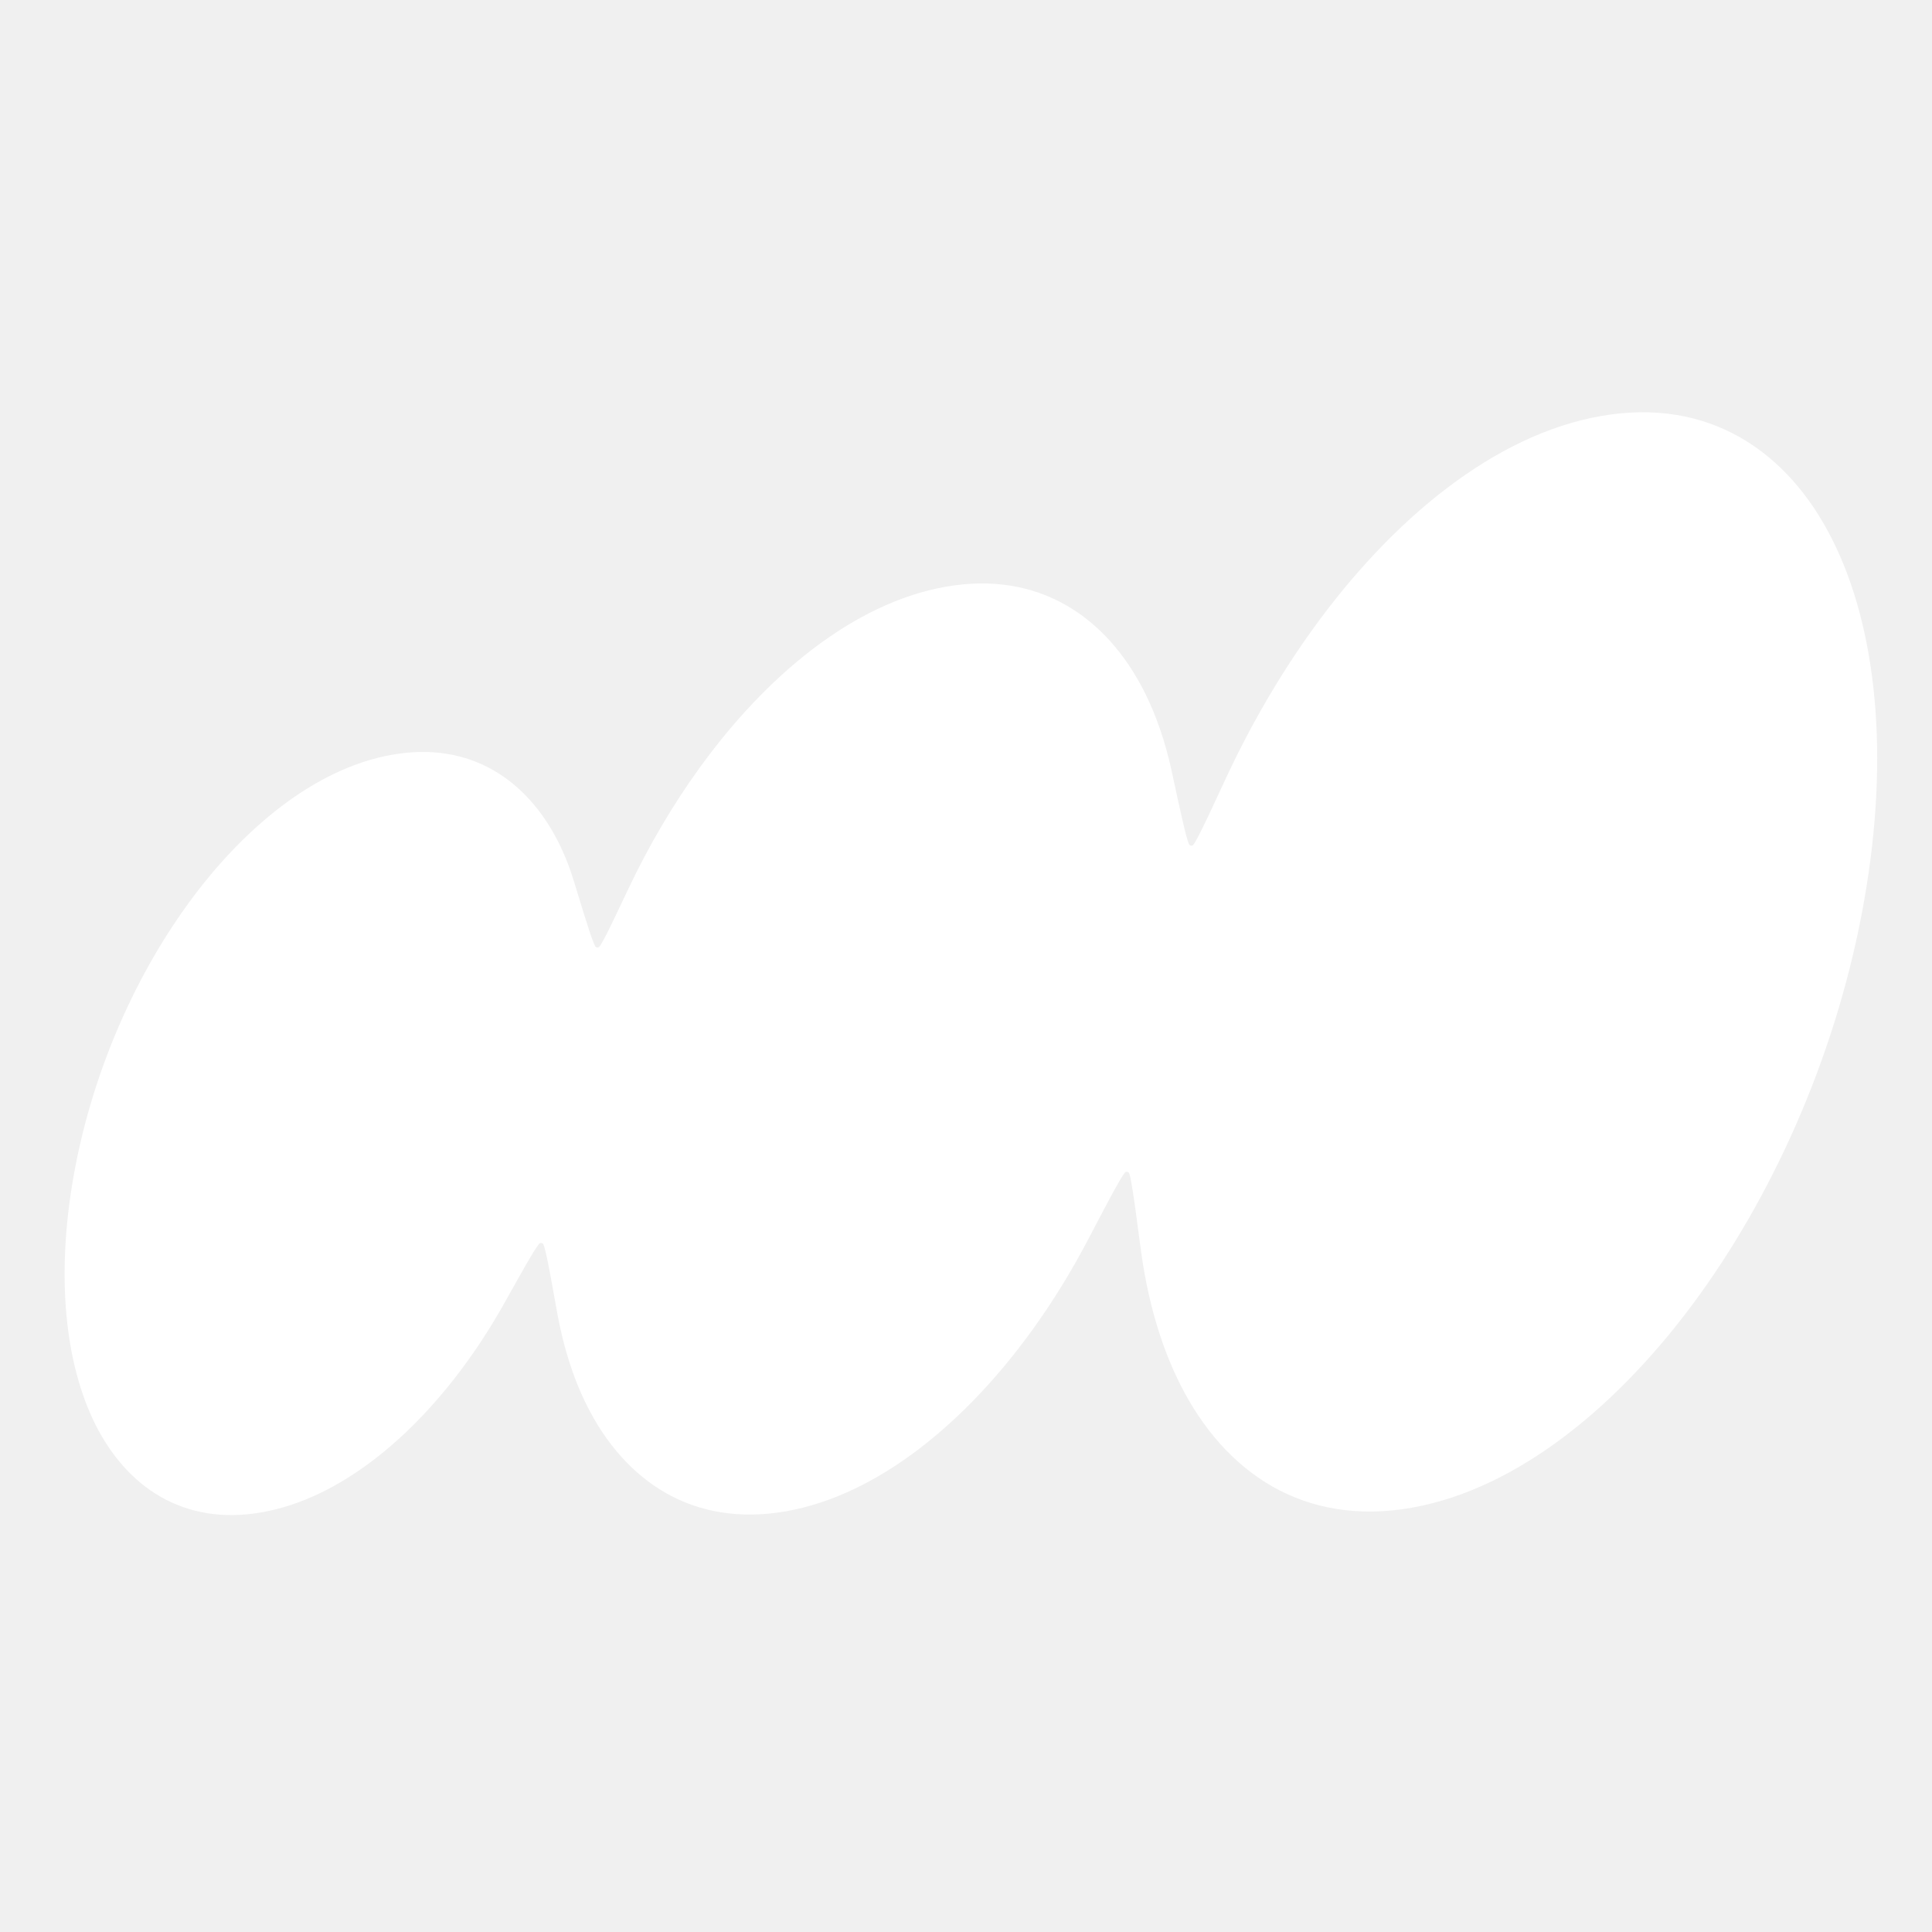
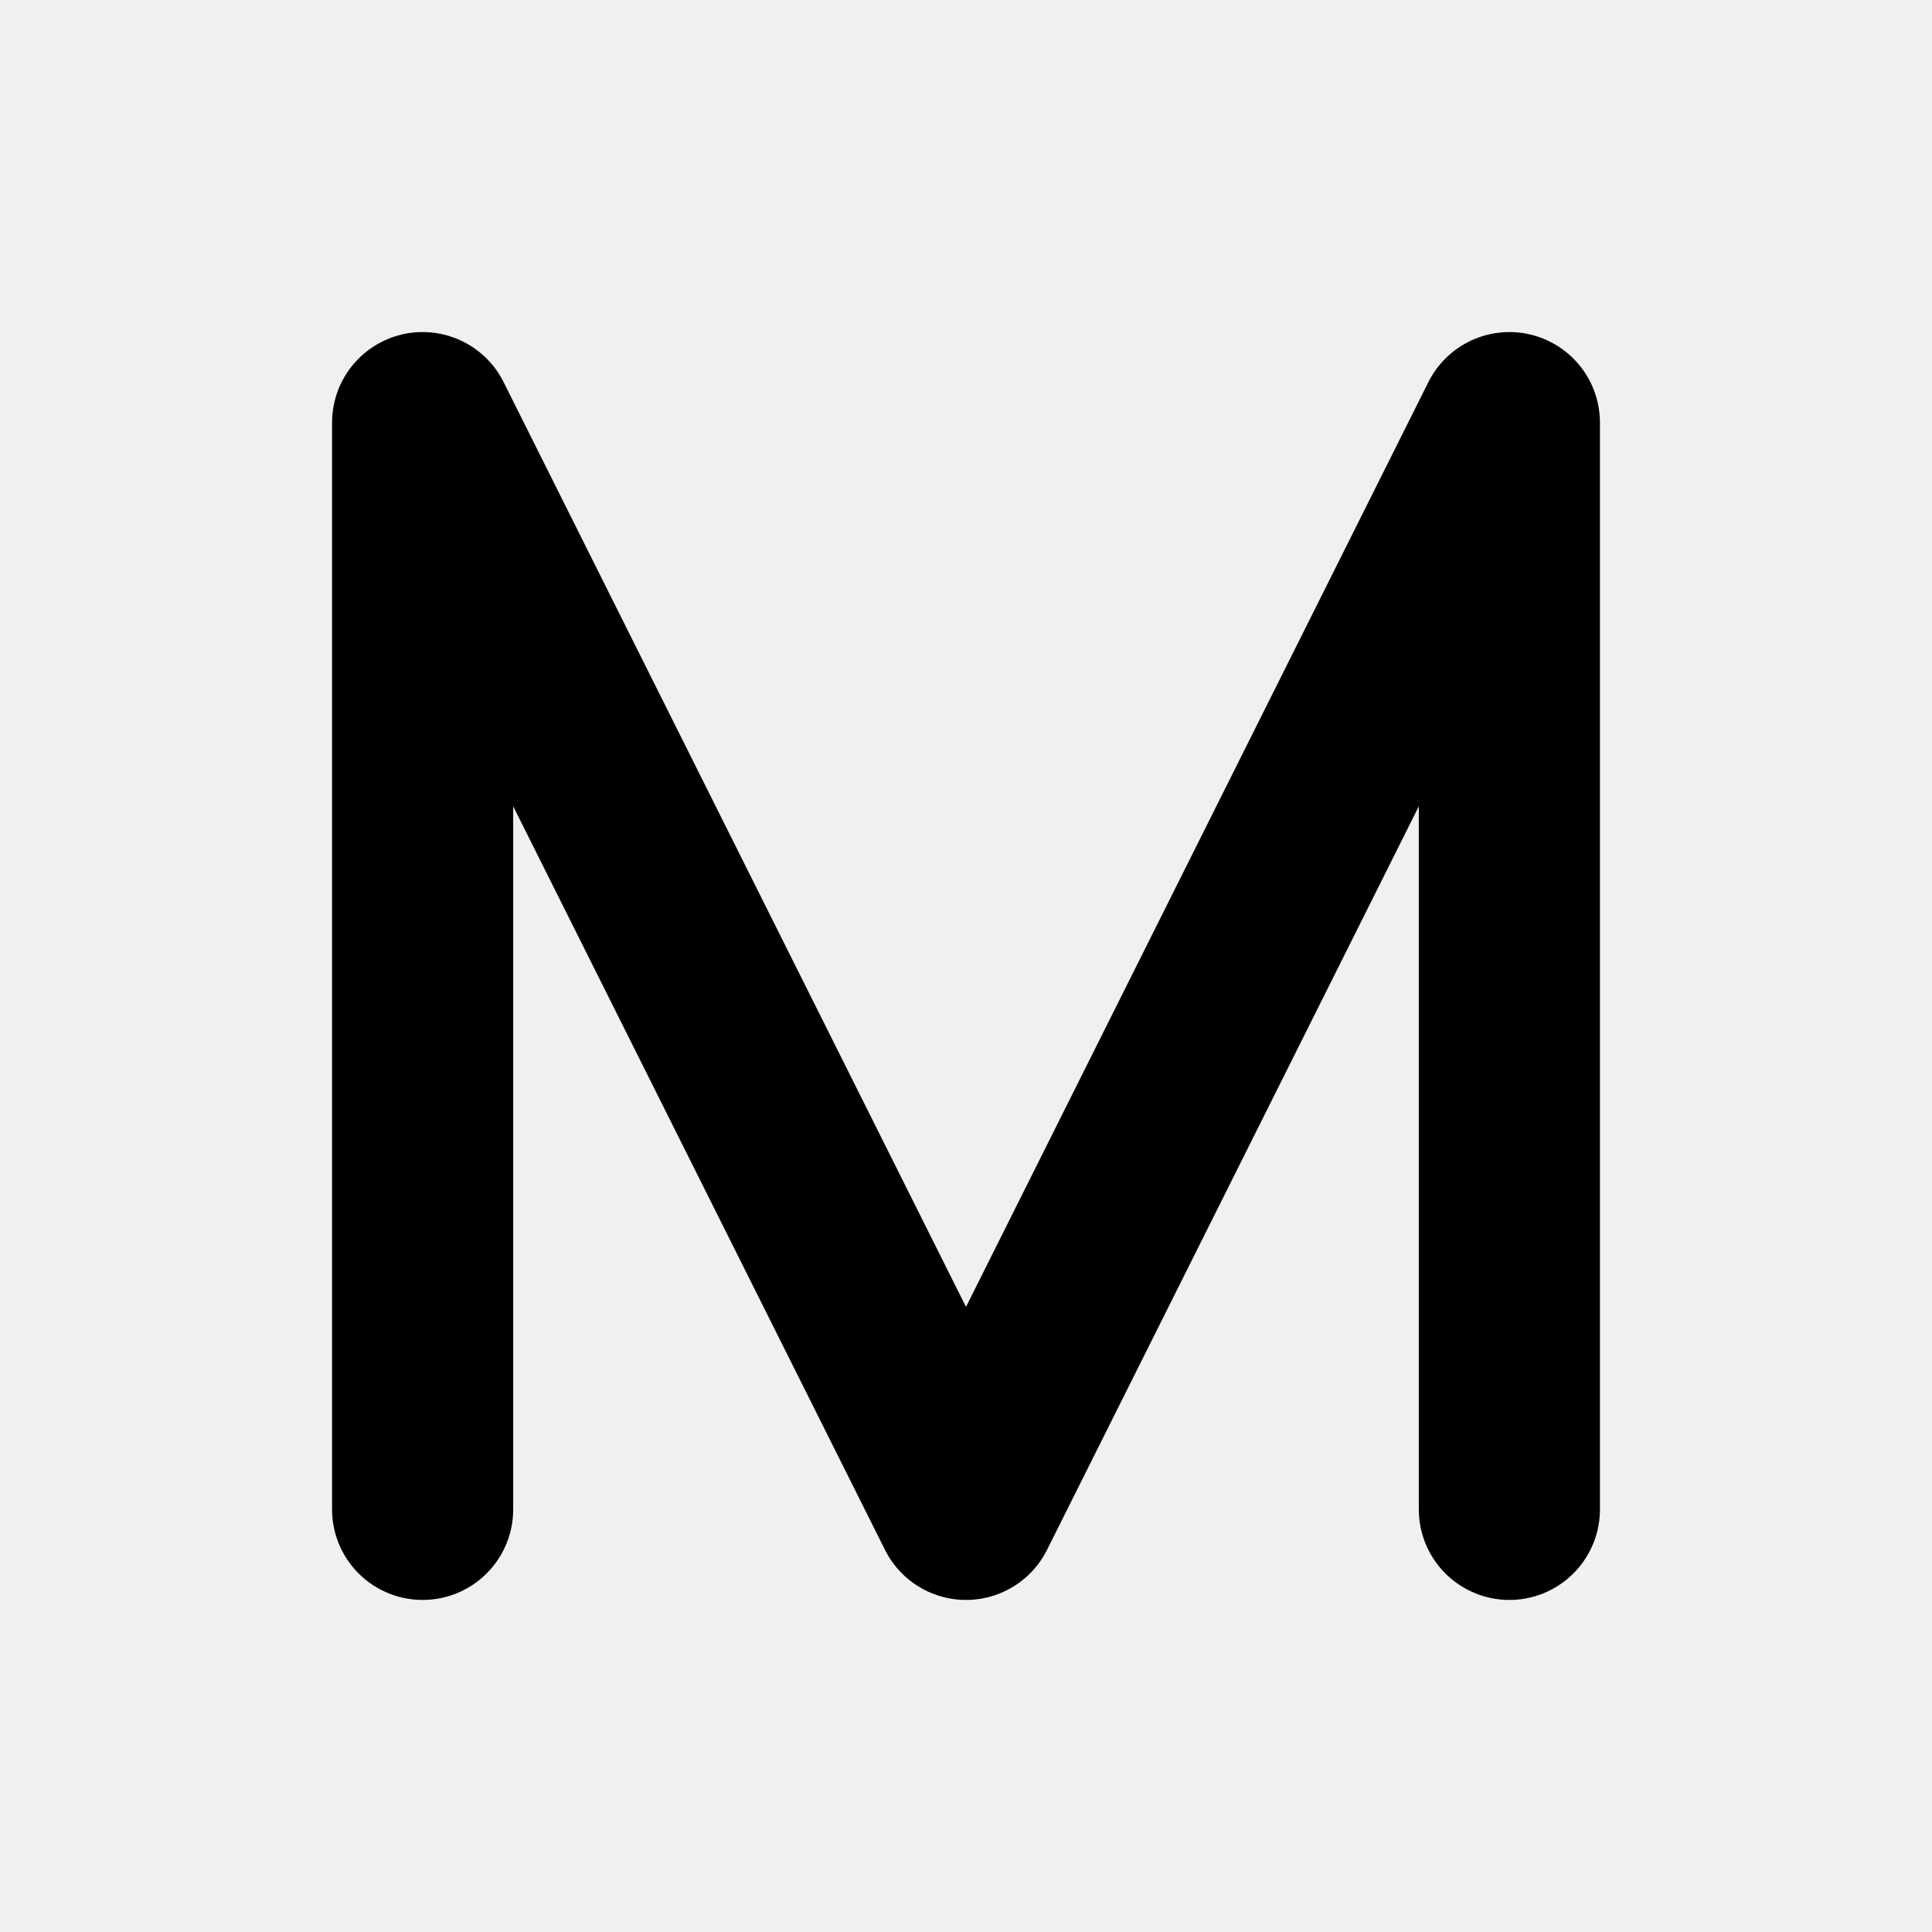
- <svg xmlns="http://www.w3.org/2000/svg" width="20" height="20" viewBox="0 0 20 20" fill="none">
-   <path d="M16.58 4.356C17.669 4.164 18.469 4.707 18.922 5.604C19.377 6.507 19.513 7.816 19.249 9.313C18.985 10.811 18.363 12.253 17.55 13.379C16.742 14.498 15.694 15.367 14.604 15.559C13.515 15.751 12.716 15.208 12.263 14.311C12.064 13.916 11.926 13.442 11.856 12.909C11.788 12.39 11.754 12.13 11.723 12.105C11.692 12.08 11.666 12.075 11.628 12.088C11.59 12.101 11.47 12.331 11.23 12.79C11.054 13.126 10.859 13.444 10.647 13.737C9.965 14.683 9.068 15.43 8.128 15.595C7.188 15.761 6.506 15.293 6.124 14.535C5.984 14.257 5.88 13.934 5.816 13.575C5.731 13.101 5.689 12.864 5.658 12.84C5.626 12.816 5.603 12.812 5.565 12.825C5.528 12.837 5.413 13.044 5.181 13.459C5.062 13.673 4.932 13.876 4.795 14.067C4.237 14.839 3.494 15.466 2.703 15.606C1.912 15.746 1.348 15.349 1.036 14.73C0.721 14.106 0.63 13.208 0.81 12.188C0.99 11.168 1.414 10.179 1.976 9.4C2.534 8.628 3.277 8.001 4.068 7.862C4.859 7.723 5.422 8.119 5.734 8.738C5.797 8.864 5.852 9 5.896 9.147C6.033 9.597 6.102 9.821 6.134 9.841C6.168 9.862 6.189 9.864 6.226 9.848C6.261 9.833 6.357 9.631 6.548 9.226C6.76 8.779 7.006 8.36 7.279 7.982C7.962 7.036 8.858 6.289 9.798 6.123C10.738 5.957 11.42 6.426 11.803 7.184C11.922 7.422 12.015 7.693 12.08 7.991C12.191 8.505 12.246 8.762 12.278 8.784C12.312 8.807 12.336 8.81 12.373 8.795C12.41 8.78 12.517 8.549 12.732 8.087C12.992 7.528 13.296 7.004 13.634 6.536C14.443 5.416 15.491 4.548 16.58 4.356ZM18.953 8.351C18.949 8.434 18.943 8.517 18.936 8.602C18.936 8.602 18.936 8.602 18.937 8.602C18.937 8.602 18.937 8.602 18.937 8.602C18.944 8.517 18.949 8.434 18.953 8.351ZM13.946 6.694C13.946 6.694 13.946 6.694 13.946 6.694C13.758 6.954 13.58 7.234 13.415 7.53C13.415 7.531 13.415 7.531 13.415 7.531C13.416 7.531 13.416 7.531 13.416 7.531C13.581 7.235 13.759 6.955 13.947 6.695C13.947 6.694 13.947 6.694 13.946 6.694Z" fill="white" />
-   <path d="M16.58 4.356L16.571 4.307L16.571 4.307L16.58 4.356ZM18.922 5.604L18.966 5.582V5.582L18.922 5.604ZM19.249 9.313L19.298 9.322V9.322L19.249 9.313ZM17.55 13.379L17.591 13.408V13.408L17.55 13.379ZM14.604 15.559L14.613 15.608L14.613 15.608L14.604 15.559ZM12.263 14.311L12.219 14.334L12.219 14.334L12.263 14.311ZM10.647 13.737L10.688 13.766L10.688 13.766L10.647 13.737ZM8.128 15.595L8.136 15.645L8.136 15.645L8.128 15.595ZM6.124 14.535L6.079 14.557L6.079 14.557L6.124 14.535ZM4.795 14.067L4.835 14.096L4.835 14.096L4.795 14.067ZM2.703 15.606L2.712 15.655L2.712 15.655L2.703 15.606ZM1.036 14.73L0.991 14.753L0.991 14.753L1.036 14.73ZM0.81 12.188L0.761 12.18L0.761 12.18L0.81 12.188ZM1.976 9.4L1.936 9.371L1.936 9.371L1.976 9.4ZM4.068 7.862L4.059 7.813L4.059 7.813L4.068 7.862ZM5.734 8.738L5.779 8.715L5.779 8.715L5.734 8.738ZM7.279 7.982L7.239 7.953L7.239 7.953L7.279 7.982ZM9.798 6.123L9.789 6.074L9.789 6.074L9.798 6.123ZM11.803 7.184L11.847 7.162L11.847 7.162L11.803 7.184ZM13.634 6.536L13.594 6.507L13.594 6.507L13.634 6.536ZM18.953 8.351L19.003 8.354L18.903 8.349L18.953 8.351ZM13.947 6.695L13.906 6.665L13.947 6.695ZM13.946 6.694L13.905 6.665L13.946 6.694ZM18.937 8.602L18.887 8.598L18.937 8.602ZM12.08 7.991L12.031 8.002L12.08 7.991ZM12.278 8.784L12.25 8.825L12.278 8.784ZM12.732 8.087L12.686 8.066L12.732 8.087ZM12.373 8.795L12.392 8.841L12.373 8.795ZM13.416 7.531L13.372 7.506L13.416 7.531ZM6.134 9.841L6.16 9.799L6.134 9.841ZM6.548 9.226L6.594 9.248L6.548 9.226ZM6.226 9.848L6.246 9.894L6.226 9.848ZM18.936 8.602L18.986 8.606L18.936 8.602ZM5.658 12.84L5.689 12.801L5.658 12.84ZM5.181 13.459L5.225 13.483L5.181 13.459ZM5.565 12.825L5.581 12.872V12.872L5.565 12.825ZM13.415 7.53L13.371 7.506L13.415 7.53ZM11.723 12.105L11.755 12.066L11.723 12.105ZM11.628 12.088L11.612 12.041L11.628 12.088ZM16.58 4.356L16.588 4.405C17.123 4.311 17.583 4.397 17.965 4.615C18.347 4.833 18.654 5.185 18.877 5.627L18.922 5.604L18.966 5.582C18.737 5.126 18.417 4.758 18.014 4.528C17.611 4.298 17.126 4.209 16.571 4.307L16.58 4.356ZM18.922 5.604L18.877 5.627C19.326 6.516 19.462 7.814 19.2 9.304L19.249 9.313L19.298 9.322C19.563 7.818 19.428 6.497 18.966 5.582L18.922 5.604ZM19.249 9.313L19.2 9.304C18.937 10.794 18.318 12.23 17.51 13.349L17.55 13.379L17.591 13.408C18.408 12.276 19.033 10.827 19.298 9.322L19.249 9.313ZM17.55 13.379L17.51 13.349C16.705 14.464 15.666 15.321 14.596 15.51L14.604 15.559L14.613 15.608C15.721 15.413 16.78 14.532 17.591 13.408L17.55 13.379ZM14.604 15.559L14.596 15.51C14.062 15.604 13.601 15.518 13.22 15.3C12.838 15.082 12.531 14.73 12.308 14.289L12.263 14.311L12.219 14.334C12.448 14.789 12.768 15.157 13.17 15.387C13.574 15.617 14.058 15.706 14.613 15.608L14.604 15.559ZM12.263 14.311L12.308 14.289C12.112 13.899 11.975 13.431 11.906 12.902L11.856 12.909L11.807 12.915C11.877 13.453 12.016 13.932 12.219 14.334L12.263 14.311ZM11.23 12.79L11.186 12.767C11.011 13.101 10.817 13.417 10.607 13.708L10.647 13.737L10.688 13.766C10.901 13.471 11.097 13.152 11.274 12.813L11.23 12.79ZM10.647 13.737L10.607 13.708C9.927 14.649 9.041 15.384 8.119 15.546L8.128 15.595L8.136 15.645C9.095 15.476 10.002 14.717 10.688 13.766L10.647 13.737ZM8.128 15.595L8.119 15.546C7.66 15.627 7.266 15.553 6.941 15.368C6.616 15.183 6.356 14.884 6.168 14.512L6.124 14.535L6.079 14.557C6.274 14.943 6.546 15.258 6.892 15.455C7.238 15.652 7.656 15.729 8.136 15.645L8.128 15.595ZM6.124 14.535L6.168 14.512C6.031 14.24 5.929 13.921 5.865 13.566L5.816 13.575L5.767 13.584C5.832 13.947 5.937 14.275 6.079 14.557L6.124 14.535ZM5.181 13.459L5.137 13.435C5.019 13.647 4.891 13.849 4.754 14.038L4.795 14.067L4.835 14.096C4.974 13.904 5.104 13.699 5.225 13.483L5.181 13.459ZM4.795 14.067L4.754 14.038C4.2 14.805 3.466 15.421 2.694 15.557L2.703 15.606L2.712 15.655C3.521 15.512 4.275 14.873 4.835 14.096L4.795 14.067ZM2.703 15.606L2.694 15.557C2.309 15.625 1.983 15.562 1.715 15.409C1.446 15.256 1.233 15.01 1.081 14.708L1.036 14.73L0.991 14.753C1.151 15.069 1.376 15.331 1.665 15.496C1.955 15.661 2.305 15.727 2.712 15.655L2.703 15.606ZM1.036 14.73L1.081 14.708C0.772 14.096 0.681 13.21 0.86 12.197L0.81 12.188L0.761 12.18C0.58 13.206 0.67 14.116 0.991 14.753L1.036 14.73ZM0.81 12.188L0.86 12.197C1.038 11.184 1.459 10.202 2.017 9.429L1.976 9.4L1.936 9.371C1.369 10.156 0.942 11.152 0.761 12.18L0.81 12.188ZM1.976 9.4L2.017 9.429C2.571 8.662 3.305 8.047 4.077 7.911L4.068 7.862L4.059 7.813C3.25 7.955 2.496 8.594 1.936 9.371L1.976 9.4ZM4.068 7.862L4.077 7.911C4.462 7.843 4.788 7.906 5.056 8.059C5.324 8.212 5.537 8.458 5.689 8.76L5.734 8.738L5.779 8.715C5.619 8.399 5.394 8.137 5.105 7.972C4.816 7.807 4.465 7.741 4.059 7.813L4.068 7.862ZM5.734 8.738L5.689 8.76C5.751 8.883 5.805 9.017 5.849 9.162L5.896 9.147L5.944 9.132C5.899 8.983 5.844 8.844 5.779 8.715L5.734 8.738ZM6.548 9.226L6.594 9.248C6.804 8.803 7.049 8.386 7.32 8.011L7.279 7.982L7.239 7.953C6.964 8.333 6.716 8.755 6.503 9.205L6.548 9.226ZM7.279 7.982L7.32 8.011C7.999 7.07 8.885 6.335 9.806 6.172L9.798 6.123L9.789 6.074C8.83 6.243 7.924 7.003 7.239 7.953L7.279 7.982ZM9.798 6.123L9.806 6.172C10.266 6.091 10.659 6.165 10.985 6.351C11.31 6.536 11.57 6.835 11.758 7.207L11.803 7.184L11.847 7.162C11.652 6.776 11.38 6.461 11.034 6.264C10.687 6.066 10.27 5.989 9.789 6.074L9.798 6.123ZM11.803 7.184L11.758 7.207C11.876 7.44 11.967 7.707 12.031 8.002L12.08 7.991L12.129 7.981C12.063 7.679 11.969 7.404 11.847 7.162L11.803 7.184ZM12.732 8.087L12.777 8.108C13.036 7.551 13.339 7.031 13.675 6.565L13.634 6.536L13.594 6.507C13.254 6.978 12.947 7.504 12.686 8.066L12.732 8.087ZM13.634 6.536L13.675 6.565C14.48 5.45 15.518 4.594 16.588 4.405L16.58 4.356L16.571 4.307C15.463 4.502 14.405 5.383 13.594 6.507L13.634 6.536ZM18.953 8.351L18.903 8.349C18.899 8.431 18.893 8.514 18.887 8.598L18.936 8.602L18.986 8.606C18.993 8.521 18.999 8.437 19.003 8.354L18.953 8.351ZM18.937 8.602L18.987 8.606C18.994 8.521 18.999 8.436 19.003 8.354L18.953 8.351L18.903 8.349C18.899 8.431 18.894 8.514 18.887 8.598L18.937 8.602ZM13.946 6.694L13.905 6.665C13.716 6.927 13.537 7.208 13.371 7.506L13.415 7.53L13.459 7.555C13.623 7.26 13.8 6.982 13.986 6.723L13.946 6.694ZM13.416 7.531L13.46 7.555C13.624 7.261 13.8 6.982 13.987 6.724L13.947 6.695L13.906 6.665C13.717 6.927 13.538 7.209 13.372 7.506L13.416 7.531ZM13.947 6.695L13.987 6.724C14.011 6.69 13.987 6.644 13.946 6.644V6.694V6.744C13.906 6.744 13.882 6.698 13.906 6.665L13.947 6.695ZM13.946 6.694L13.986 6.723C13.977 6.736 13.962 6.744 13.946 6.744V6.694V6.644C13.93 6.644 13.915 6.652 13.905 6.665L13.946 6.694ZM18.937 8.602V8.652C18.963 8.652 18.985 8.632 18.987 8.606L18.937 8.602L18.887 8.598C18.89 8.572 18.911 8.552 18.937 8.552V8.602ZM12.08 7.991L12.031 8.002C12.086 8.258 12.128 8.452 12.16 8.584C12.176 8.65 12.19 8.701 12.202 8.739C12.208 8.757 12.214 8.773 12.22 8.786C12.223 8.793 12.226 8.799 12.231 8.805C12.235 8.811 12.241 8.819 12.25 8.825L12.278 8.784L12.307 8.743C12.312 8.747 12.314 8.75 12.313 8.749C12.313 8.749 12.312 8.747 12.31 8.743C12.307 8.736 12.302 8.724 12.297 8.708C12.286 8.674 12.273 8.626 12.257 8.56C12.226 8.43 12.184 8.238 12.129 7.981L12.08 7.991ZM12.732 8.087L12.686 8.066C12.579 8.297 12.499 8.47 12.441 8.586C12.412 8.645 12.389 8.688 12.372 8.717C12.363 8.732 12.356 8.742 12.351 8.748C12.345 8.756 12.346 8.752 12.354 8.749L12.373 8.795L12.392 8.841C12.41 8.834 12.423 8.819 12.43 8.81C12.438 8.799 12.448 8.785 12.457 8.769C12.477 8.736 12.501 8.69 12.53 8.631C12.589 8.513 12.67 8.339 12.777 8.108L12.732 8.087ZM12.278 8.784L12.25 8.825C12.27 8.839 12.292 8.851 12.319 8.854C12.345 8.857 12.369 8.85 12.392 8.841L12.373 8.795L12.354 8.749C12.34 8.754 12.333 8.755 12.33 8.754C12.326 8.754 12.32 8.752 12.307 8.743L12.278 8.784ZM13.415 7.531V7.581C13.434 7.581 13.451 7.571 13.46 7.555L13.416 7.531L13.372 7.506C13.381 7.491 13.398 7.481 13.415 7.481V7.531ZM5.896 9.147L5.849 9.162C5.917 9.386 5.969 9.556 6.007 9.671C6.026 9.729 6.043 9.774 6.057 9.807C6.064 9.823 6.07 9.838 6.077 9.849C6.083 9.859 6.092 9.874 6.108 9.884L6.134 9.841L6.16 9.799C6.168 9.803 6.168 9.807 6.163 9.799C6.16 9.793 6.155 9.783 6.149 9.768C6.136 9.739 6.121 9.697 6.102 9.64C6.064 9.525 6.013 9.358 5.944 9.132L5.896 9.147ZM6.548 9.226L6.503 9.205C6.407 9.407 6.336 9.558 6.284 9.661C6.258 9.712 6.237 9.75 6.222 9.775C6.214 9.788 6.208 9.797 6.203 9.802C6.198 9.809 6.199 9.805 6.206 9.802L6.226 9.848L6.246 9.894C6.262 9.887 6.274 9.874 6.281 9.865C6.289 9.855 6.298 9.842 6.307 9.828C6.325 9.798 6.347 9.758 6.373 9.706C6.426 9.602 6.498 9.45 6.594 9.248L6.548 9.226ZM6.134 9.841L6.108 9.884C6.128 9.896 6.15 9.907 6.176 9.908C6.201 9.91 6.224 9.903 6.246 9.894L6.226 9.848L6.206 9.802C6.191 9.809 6.186 9.809 6.183 9.809C6.18 9.808 6.174 9.807 6.16 9.799L6.134 9.841ZM18.936 8.602L18.887 8.598C18.884 8.627 18.907 8.652 18.937 8.652V8.602V8.552C18.966 8.552 18.988 8.577 18.986 8.606L18.936 8.602ZM5.816 13.575L5.865 13.566C5.823 13.329 5.791 13.151 5.766 13.029C5.753 12.968 5.742 12.919 5.732 12.884C5.727 12.867 5.721 12.852 5.716 12.839C5.711 12.829 5.703 12.812 5.689 12.801L5.658 12.84L5.628 12.88C5.62 12.874 5.62 12.87 5.624 12.879C5.627 12.886 5.631 12.897 5.636 12.912C5.645 12.943 5.655 12.988 5.668 13.049C5.693 13.169 5.724 13.347 5.767 13.584L5.816 13.575ZM5.181 13.459L5.225 13.483C5.341 13.276 5.427 13.121 5.489 13.017C5.52 12.964 5.545 12.925 5.563 12.9C5.572 12.887 5.579 12.878 5.584 12.873C5.591 12.865 5.589 12.869 5.581 12.872L5.565 12.825L5.549 12.777C5.532 12.783 5.518 12.796 5.511 12.804C5.502 12.814 5.492 12.827 5.481 12.842C5.461 12.871 5.435 12.913 5.403 12.965C5.34 13.071 5.253 13.228 5.137 13.435L5.181 13.459ZM5.658 12.84L5.689 12.801C5.669 12.786 5.648 12.774 5.622 12.769C5.596 12.765 5.572 12.77 5.549 12.777L5.565 12.825L5.581 12.872C5.596 12.867 5.602 12.867 5.606 12.868C5.609 12.868 5.615 12.87 5.628 12.88L5.658 12.84ZM13.415 7.53L13.371 7.506C13.353 7.54 13.377 7.581 13.415 7.581V7.531V7.481C13.453 7.481 13.477 7.522 13.459 7.555L13.415 7.53ZM11.856 12.909L11.906 12.902C11.872 12.643 11.846 12.448 11.825 12.314C11.815 12.247 11.805 12.195 11.796 12.157C11.792 12.138 11.787 12.121 11.782 12.108C11.778 12.097 11.77 12.079 11.755 12.066L11.723 12.105L11.692 12.144C11.684 12.138 11.684 12.133 11.688 12.143C11.691 12.151 11.695 12.163 11.699 12.18C11.707 12.214 11.716 12.263 11.726 12.329C11.747 12.462 11.773 12.656 11.807 12.915L11.856 12.909ZM11.23 12.79L11.274 12.813C11.394 12.583 11.484 12.412 11.549 12.296C11.581 12.238 11.606 12.195 11.625 12.166C11.635 12.152 11.642 12.142 11.647 12.136C11.655 12.128 11.653 12.132 11.644 12.135L11.628 12.088L11.612 12.041C11.593 12.047 11.58 12.062 11.572 12.07C11.563 12.081 11.553 12.095 11.542 12.111C11.52 12.143 11.494 12.189 11.461 12.247C11.396 12.364 11.306 12.537 11.186 12.767L11.23 12.79ZM11.723 12.105L11.755 12.066C11.735 12.05 11.713 12.038 11.687 12.033C11.661 12.028 11.636 12.033 11.612 12.041L11.628 12.088L11.644 12.135C11.658 12.13 11.665 12.131 11.669 12.131C11.673 12.132 11.68 12.134 11.692 12.144L11.723 12.105Z" fill="white" />
+ <svg xmlns="http://www.w3.org/2000/svg" width="16" height="16" viewBox="0 0 16 16" fill="none">
+   <style>
+   path { stroke: black; }
+   @media (prefers-color-scheme: dark) {
+     path { stroke: white; }
+   }
+ </style>
+   <path d="M3.5 12.5V3.5L8 12.5L12.5 3.5V12.5" stroke-width="1.5" stroke-linecap="round" stroke-linejoin="round" />
</svg>
